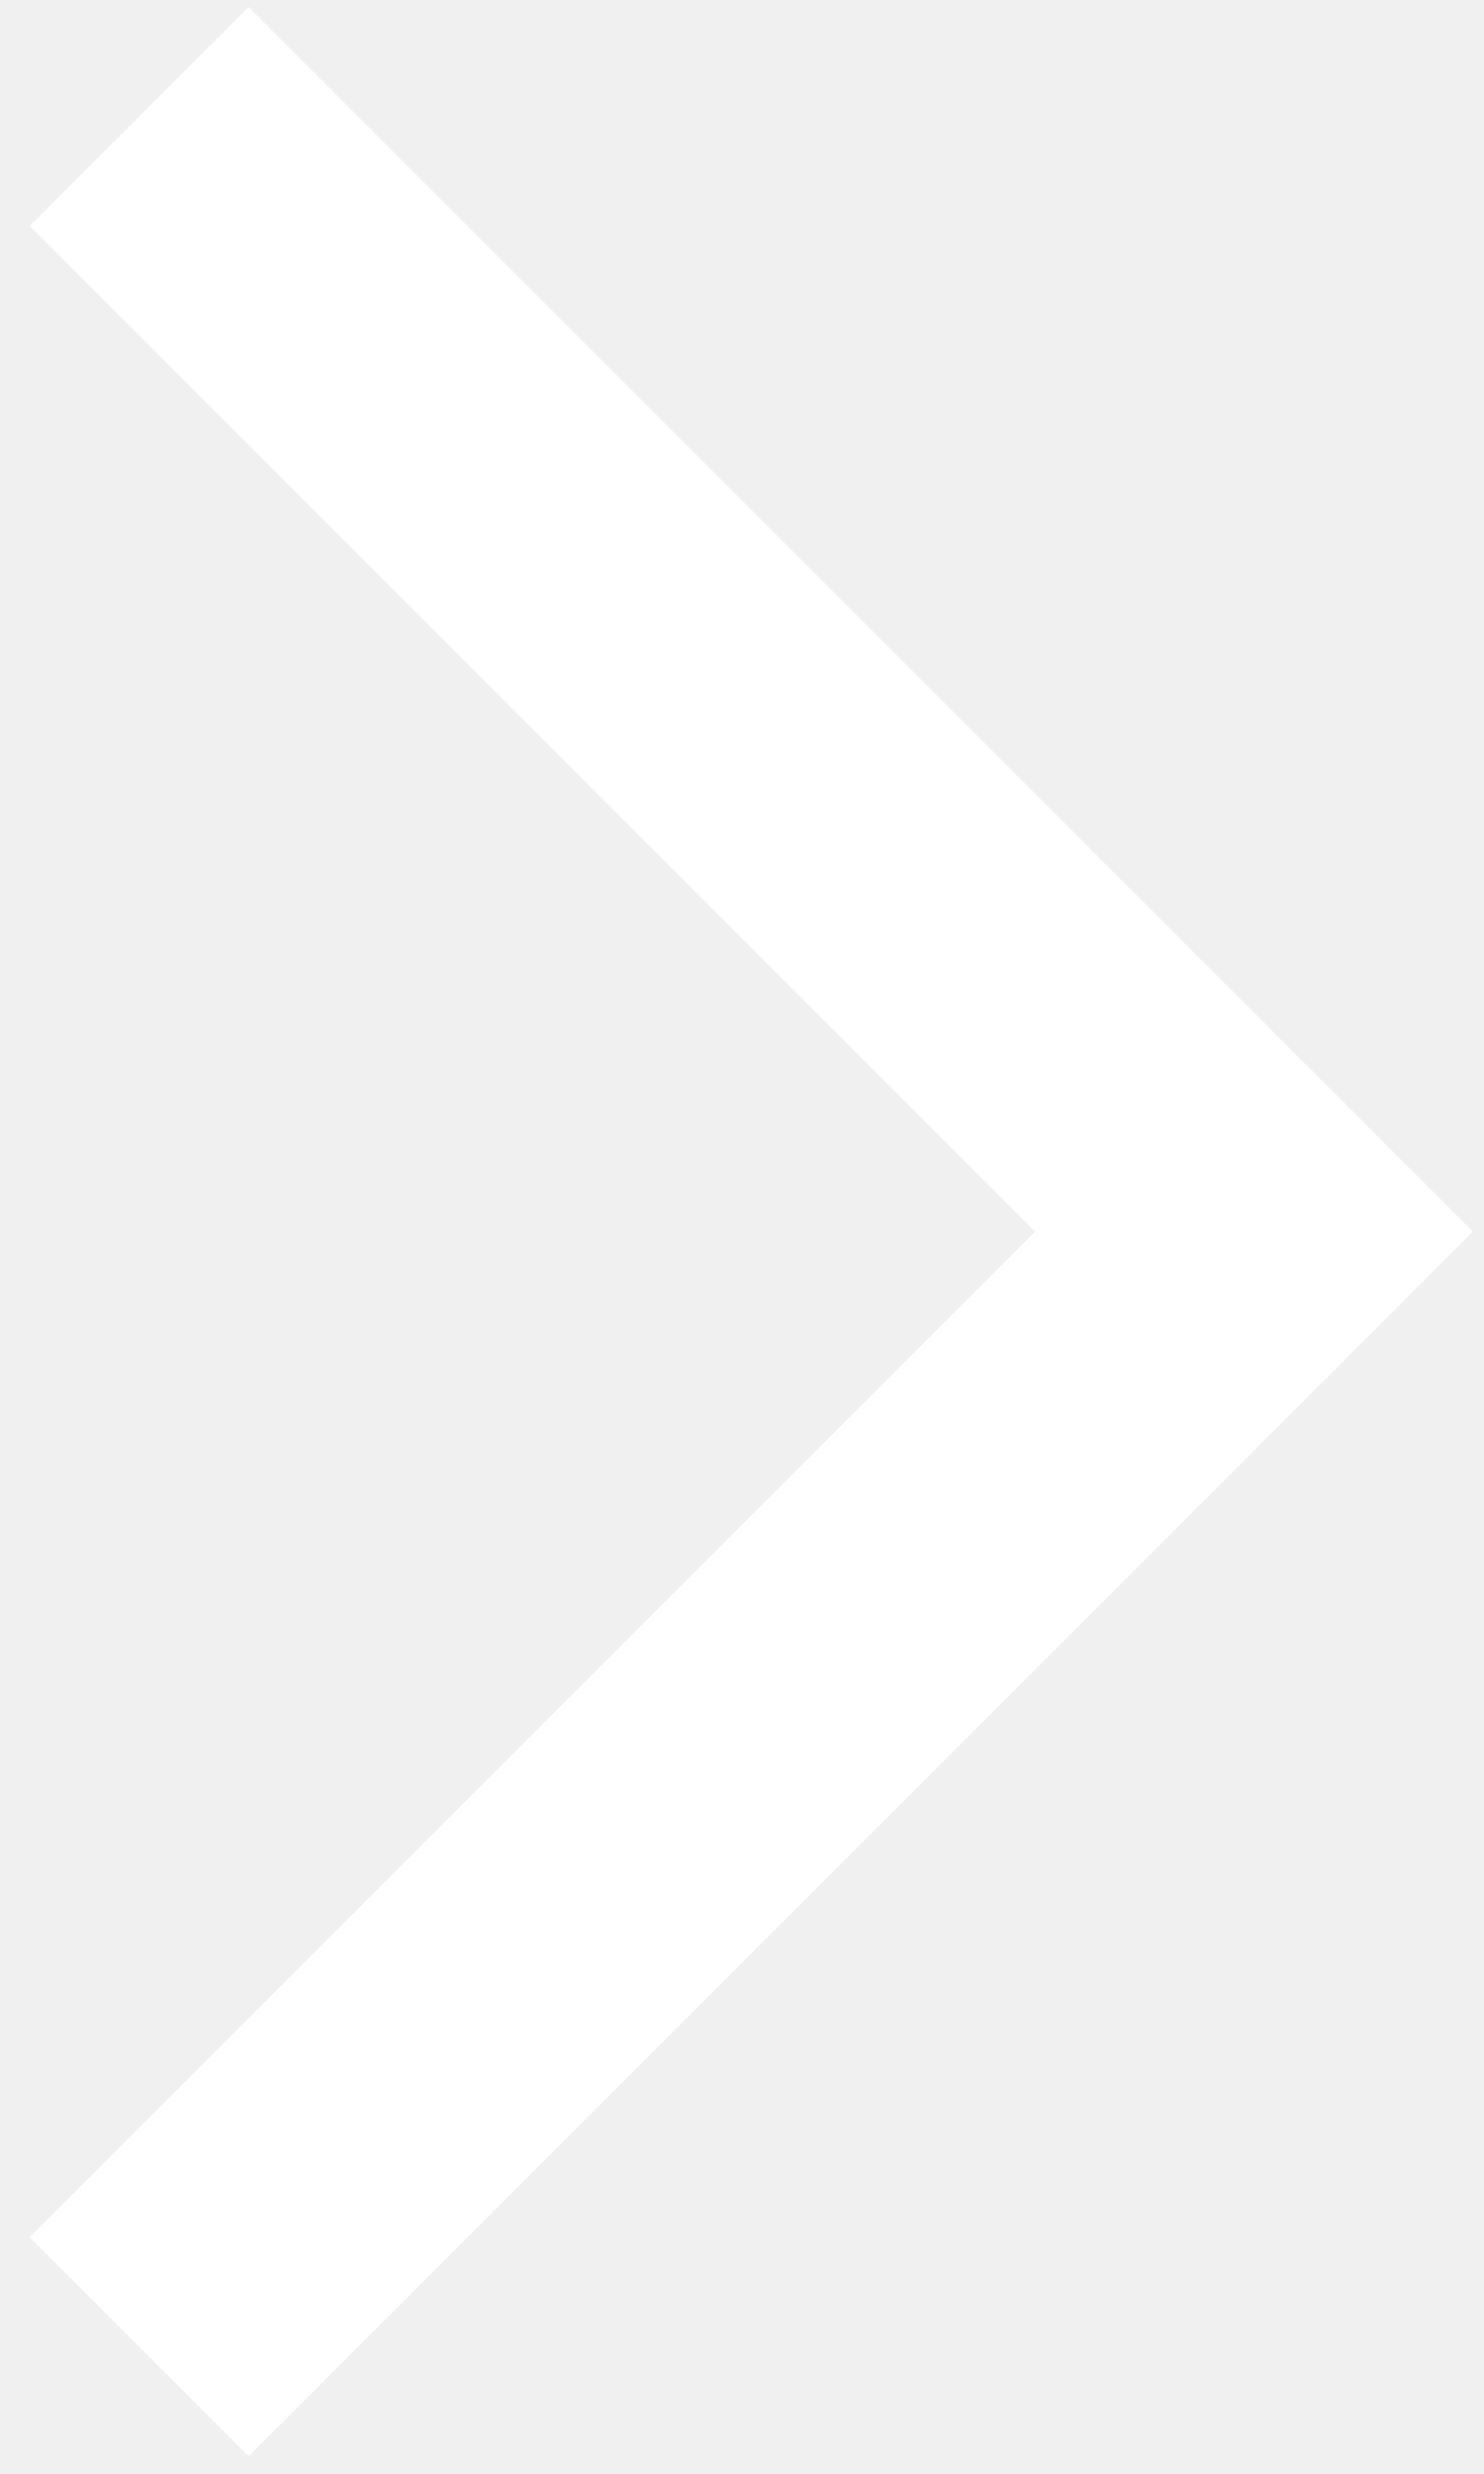
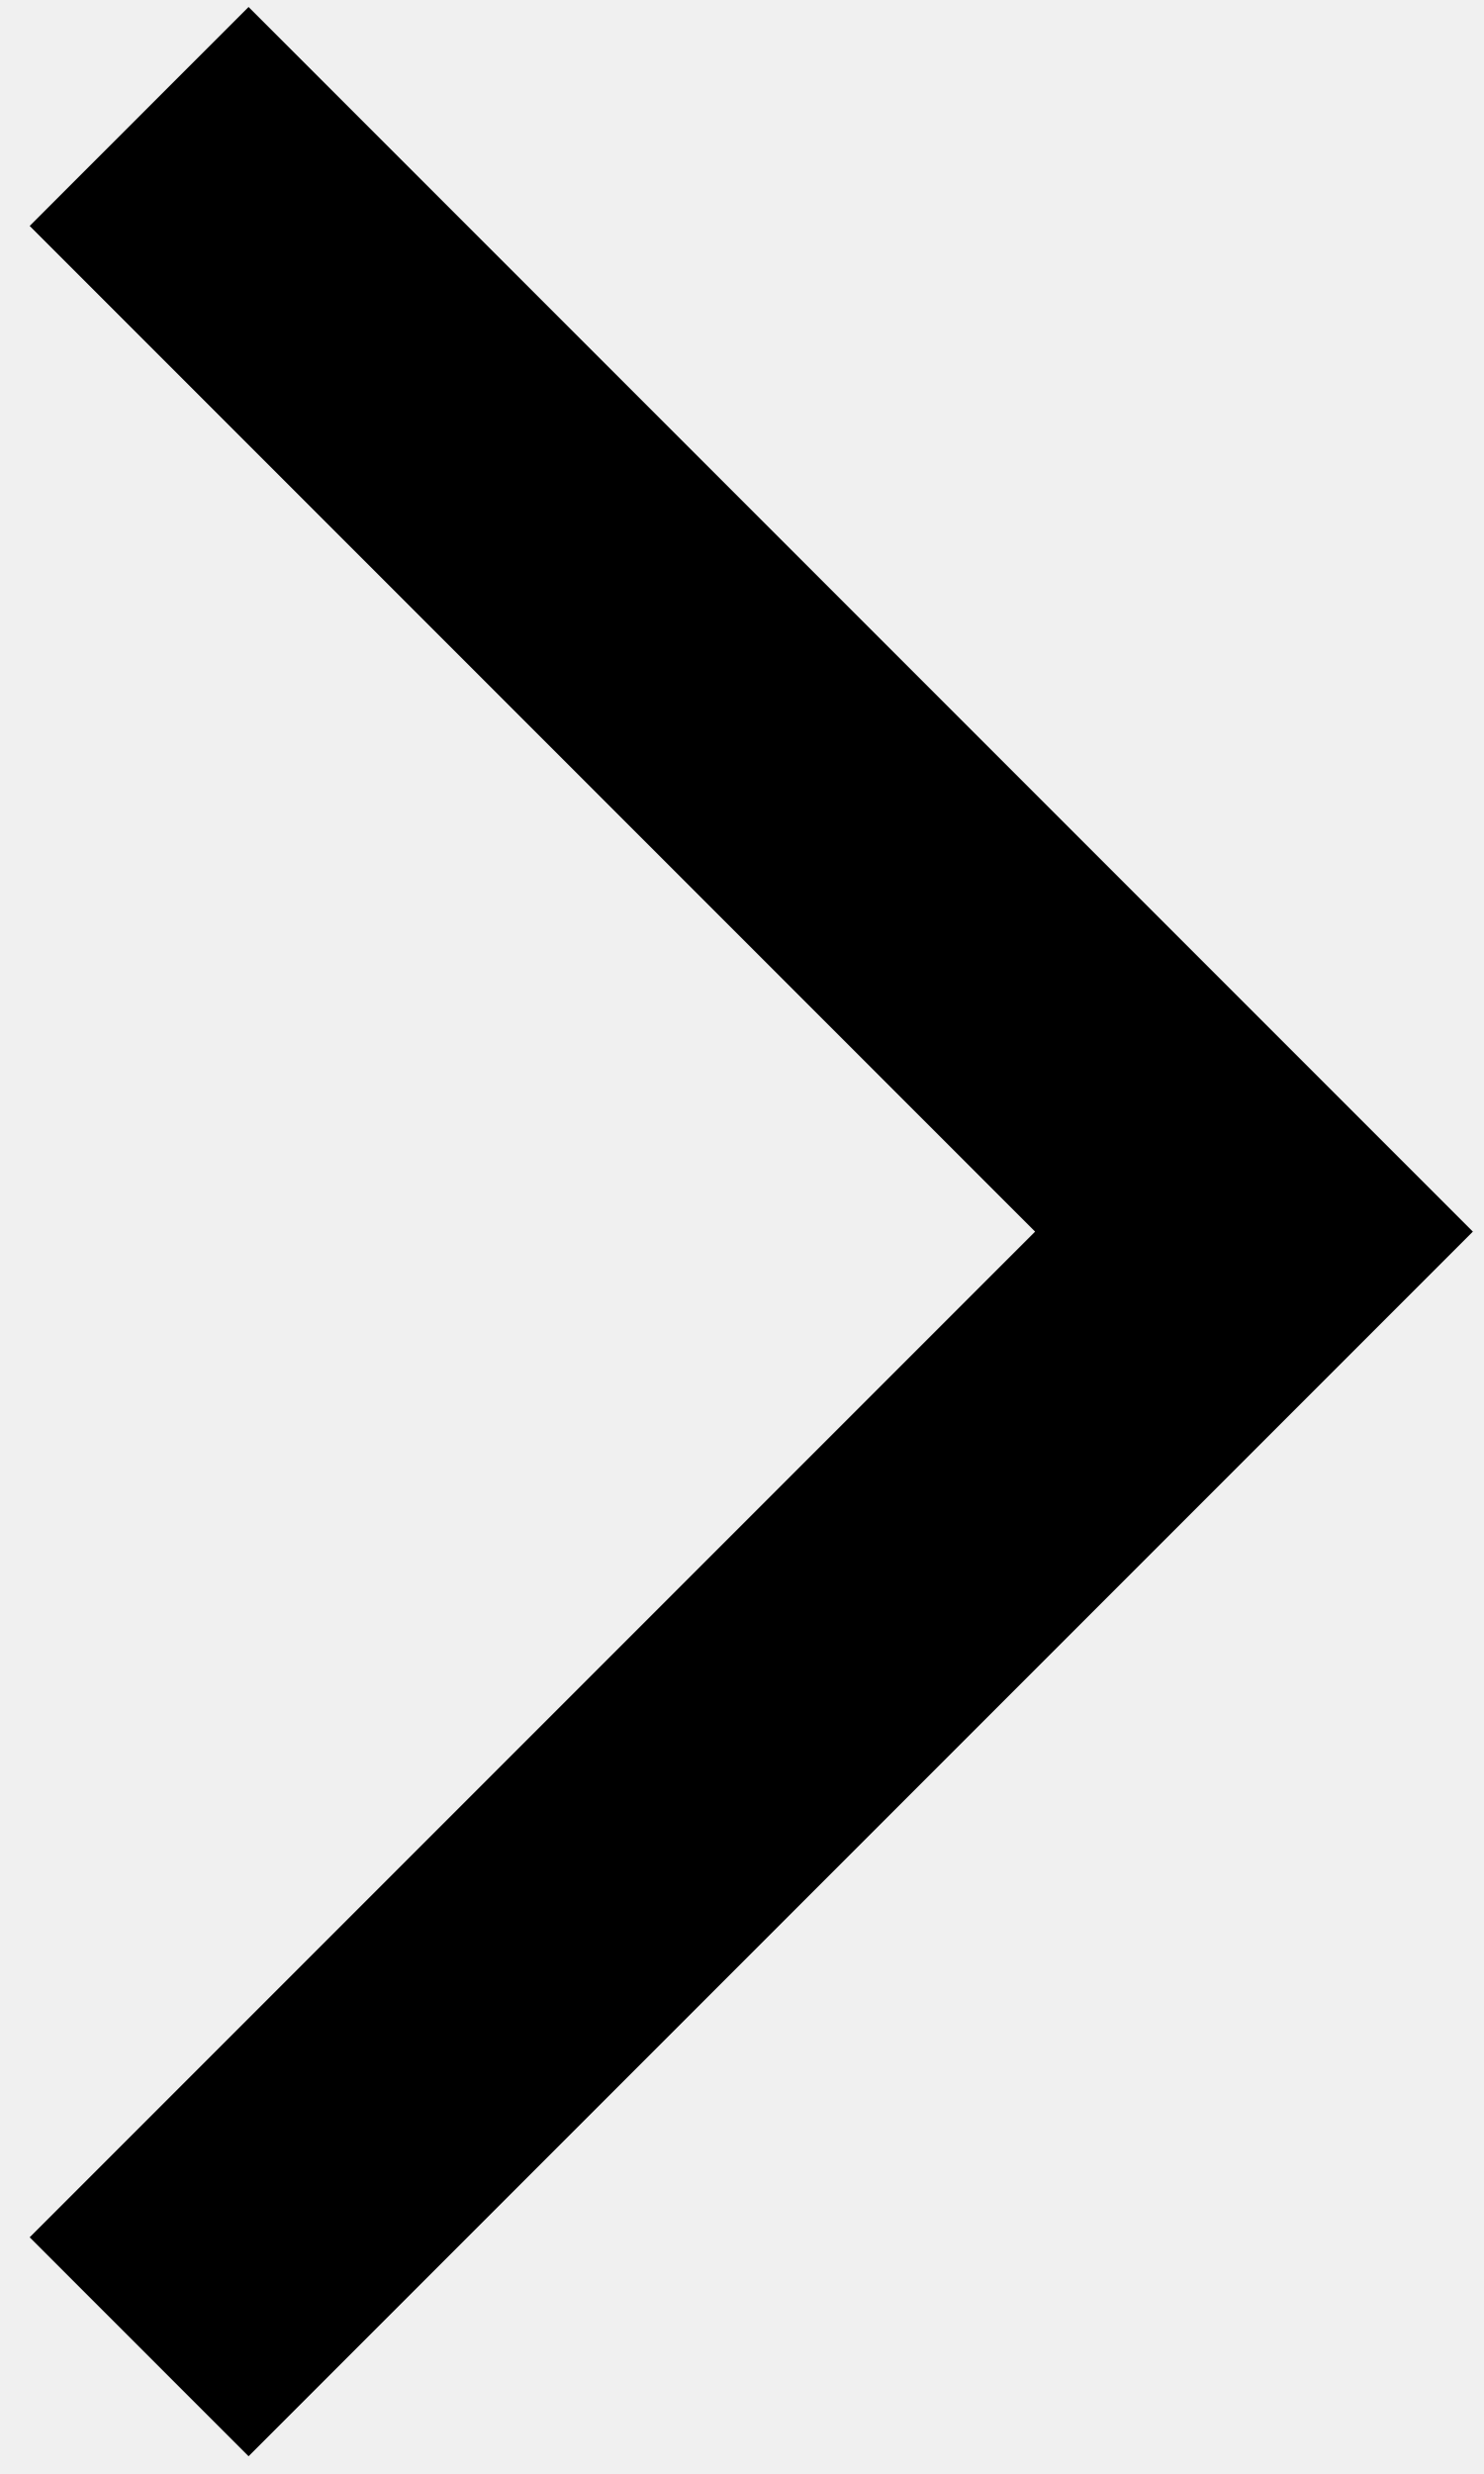
<svg xmlns="http://www.w3.org/2000/svg" width="48" height="80" viewBox="0 0 48 80" fill="none">
-   <path d="M0.96 72.346L8.04 79.426L47.64 39.826L8.04 0.226L0.96 7.306L33.48 39.826L0.96 72.346Z" fill="white" />
+   <path d="M0.96 72.346L8.04 79.426L47.64 39.826L8.04 0.226L0.96 7.306L33.48 39.826L0.96 72.346Z" fill="black" />
</svg>
